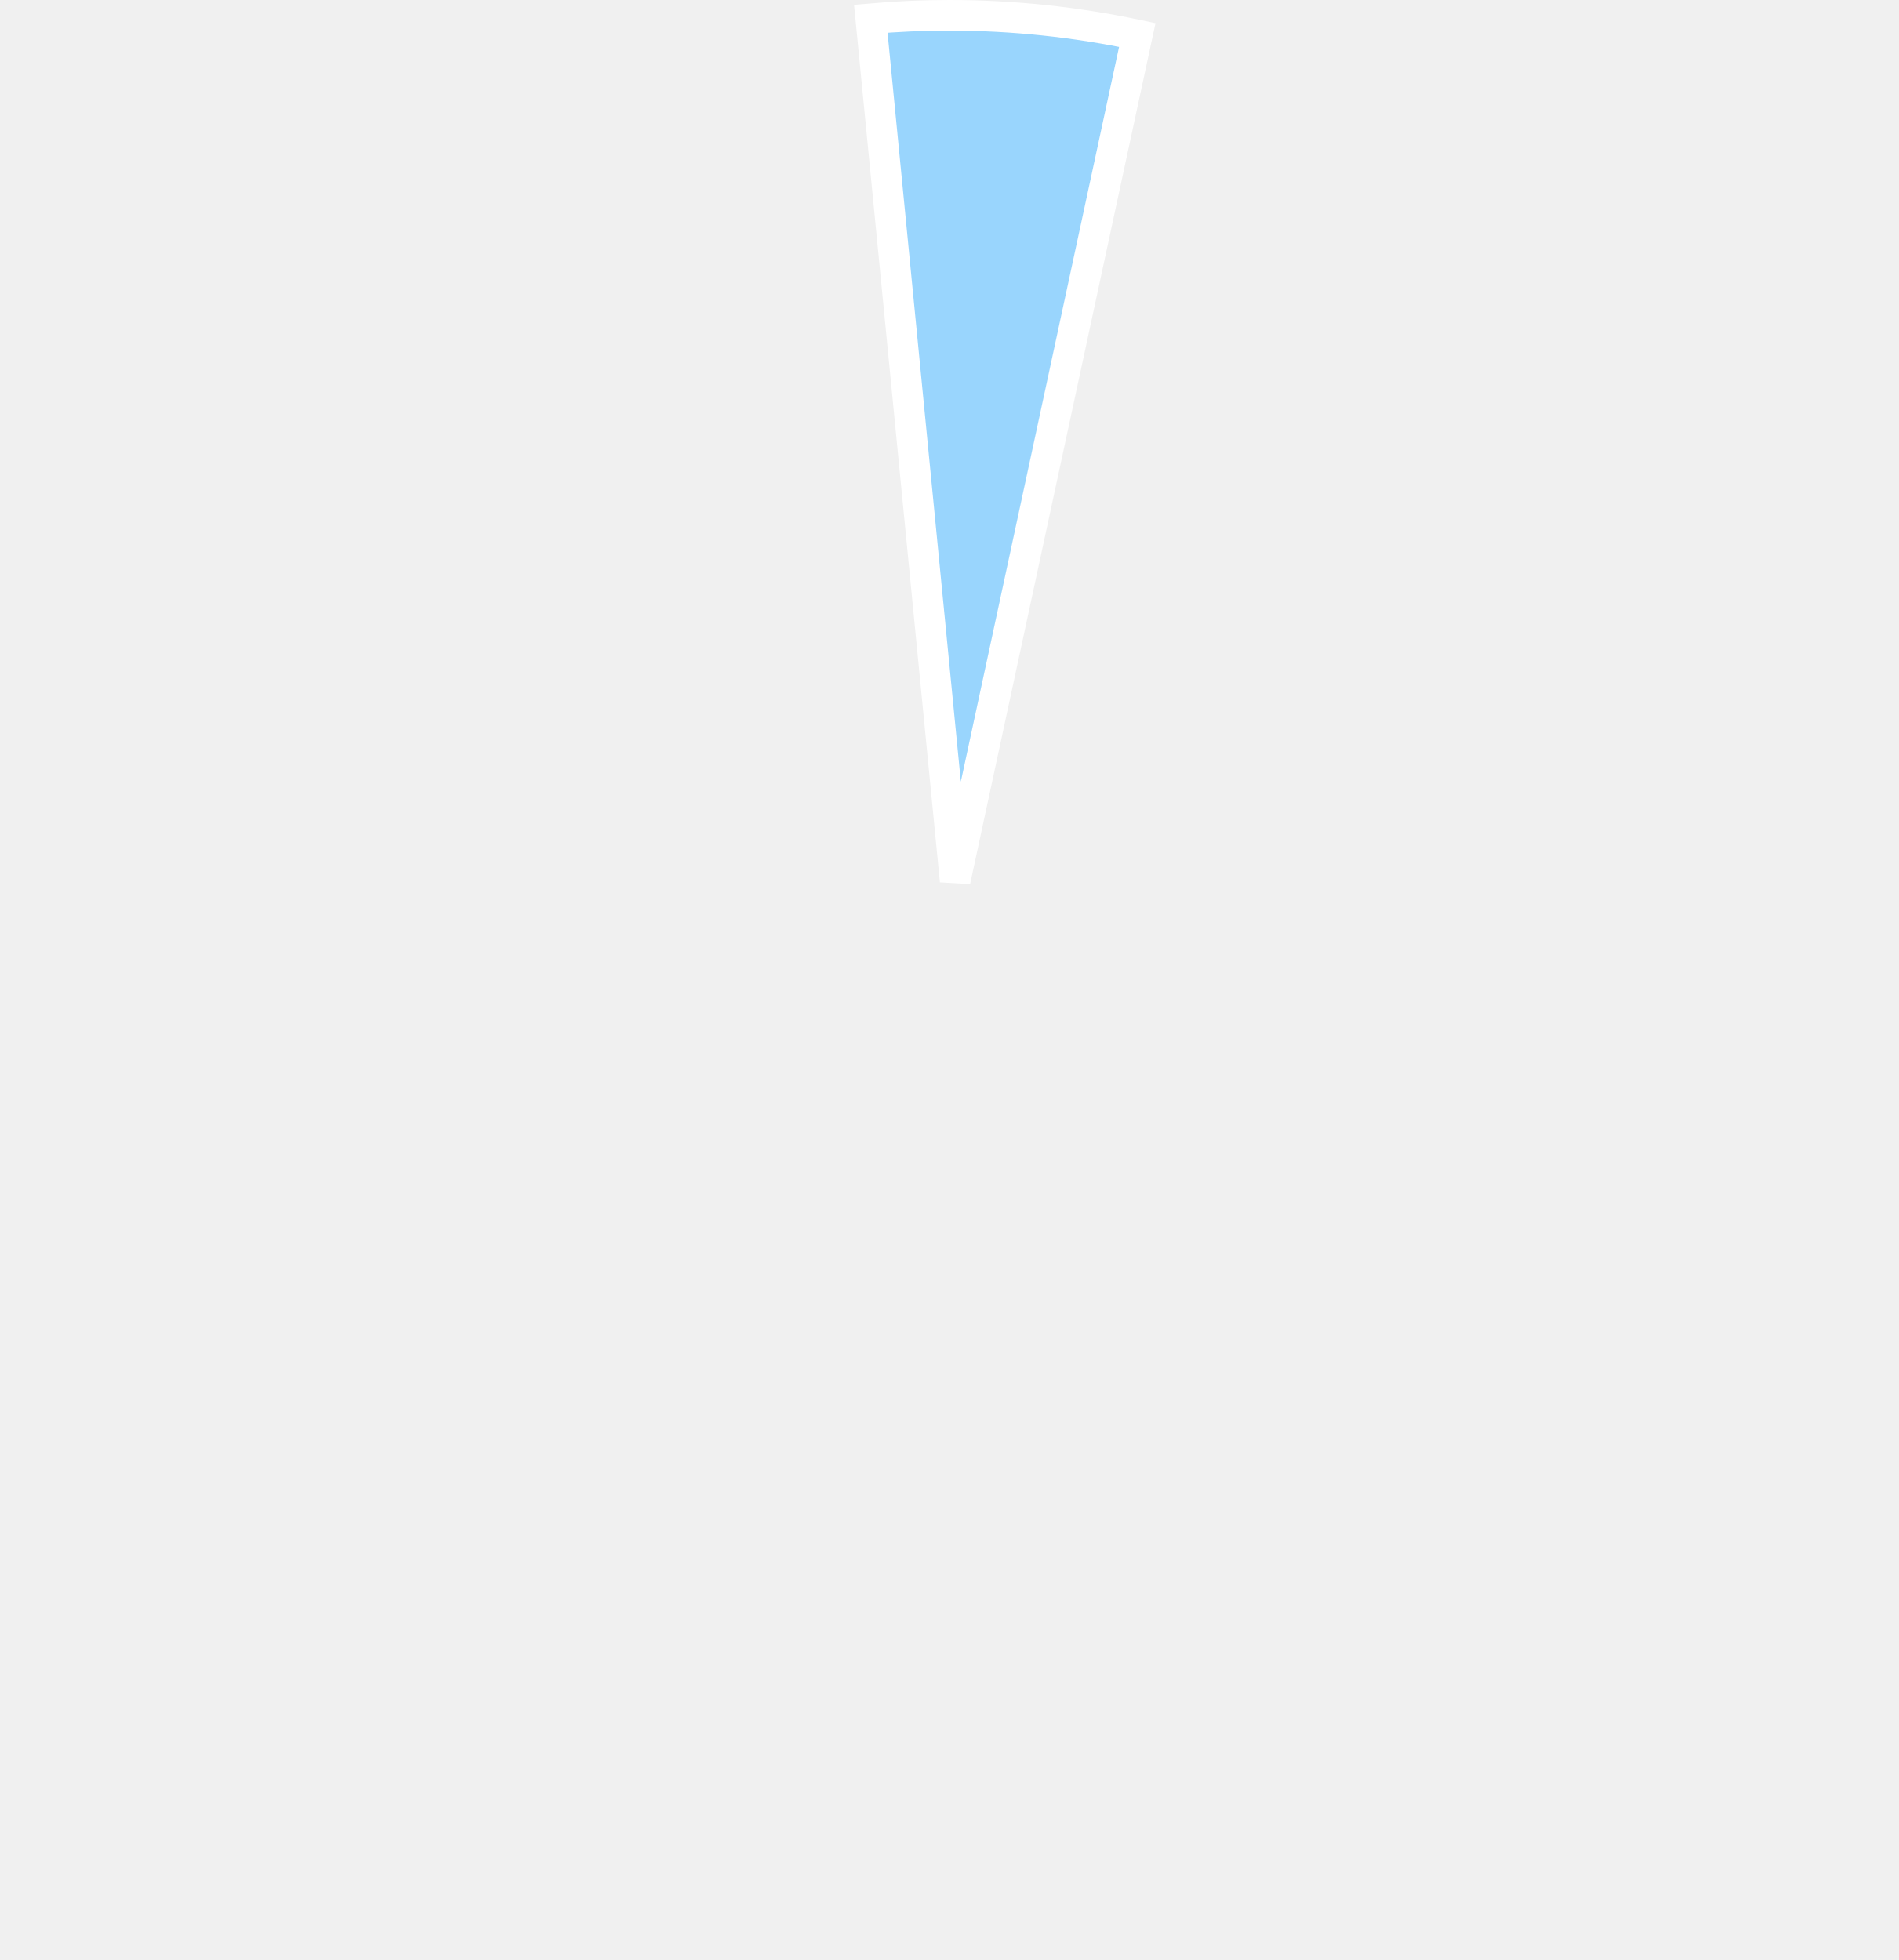
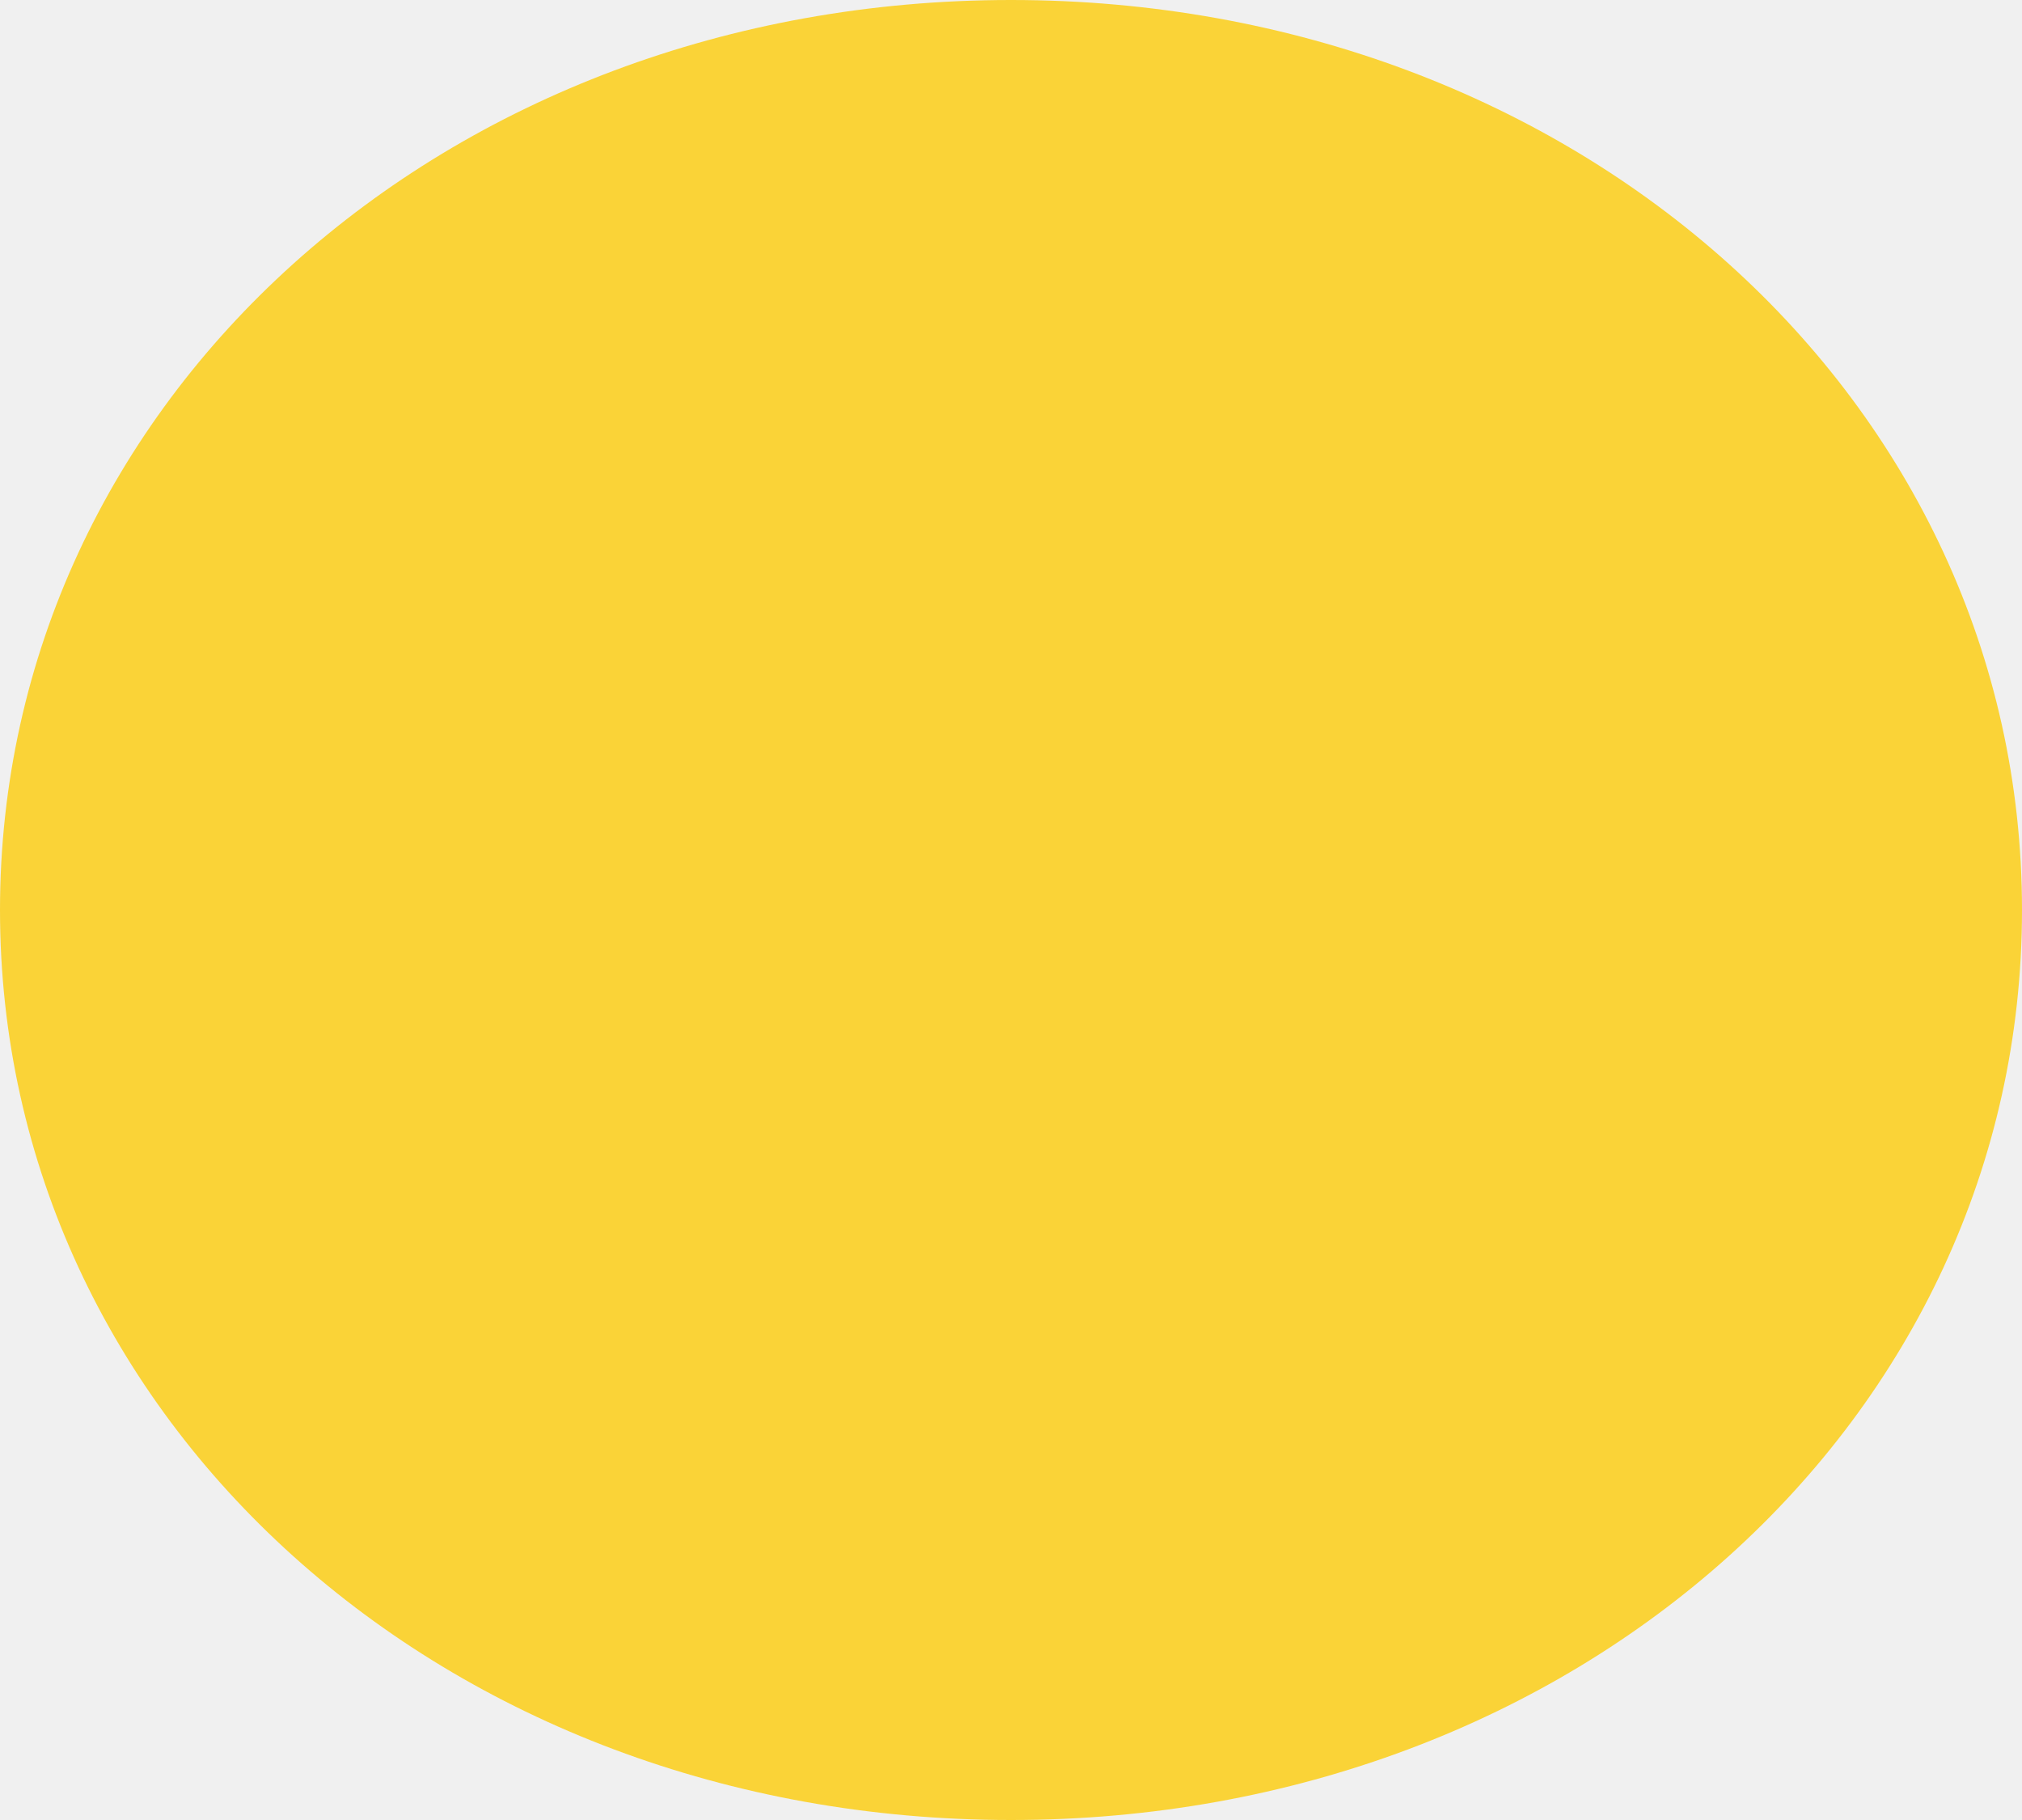
- <svg xmlns="http://www.w3.org/2000/svg" version="1.1" width="62px" height="64px">
-   <g transform="matrix(1 0 0 1 -189 -727 )">
-     <path d="M 217.432 727.612  C 218.286 727.537  219.143 727.5  220 727.5  C 222.061 727.5  224.115 727.716  226.133 728.143  L 220.186 755.762  L 217.432 727.612  Z " fill-rule="nonzero" fill="#99d5fd" stroke="none" />
-     <path d="M 217.432 727.612  C 218.286 727.537  219.143 727.5  220 727.5  C 222.061 727.5  224.115 727.716  226.133 728.143  L 220.186 755.762  L 217.432 727.612  Z " stroke-width="1" stroke="#ffffff" fill="none" />
+ <svg xmlns="http://www.w3.org/2000/svg" version="1.1" width="10px" height="9px">
+   <g transform="matrix(1 0 0 1 -1465 -663 )">
+     <path d="M 1470 663  C 1472.8 663  1475 664.98  1475 667.5  C 1475 670.02  1472.8 672  1470 672  C 1467.2 672  1465 670.02  1465 667.5  C 1465 664.98  1467.2 663  1470 663  Z " fill-rule="nonzero" fill="#fad337" stroke="none" />
  </g>
</svg>
